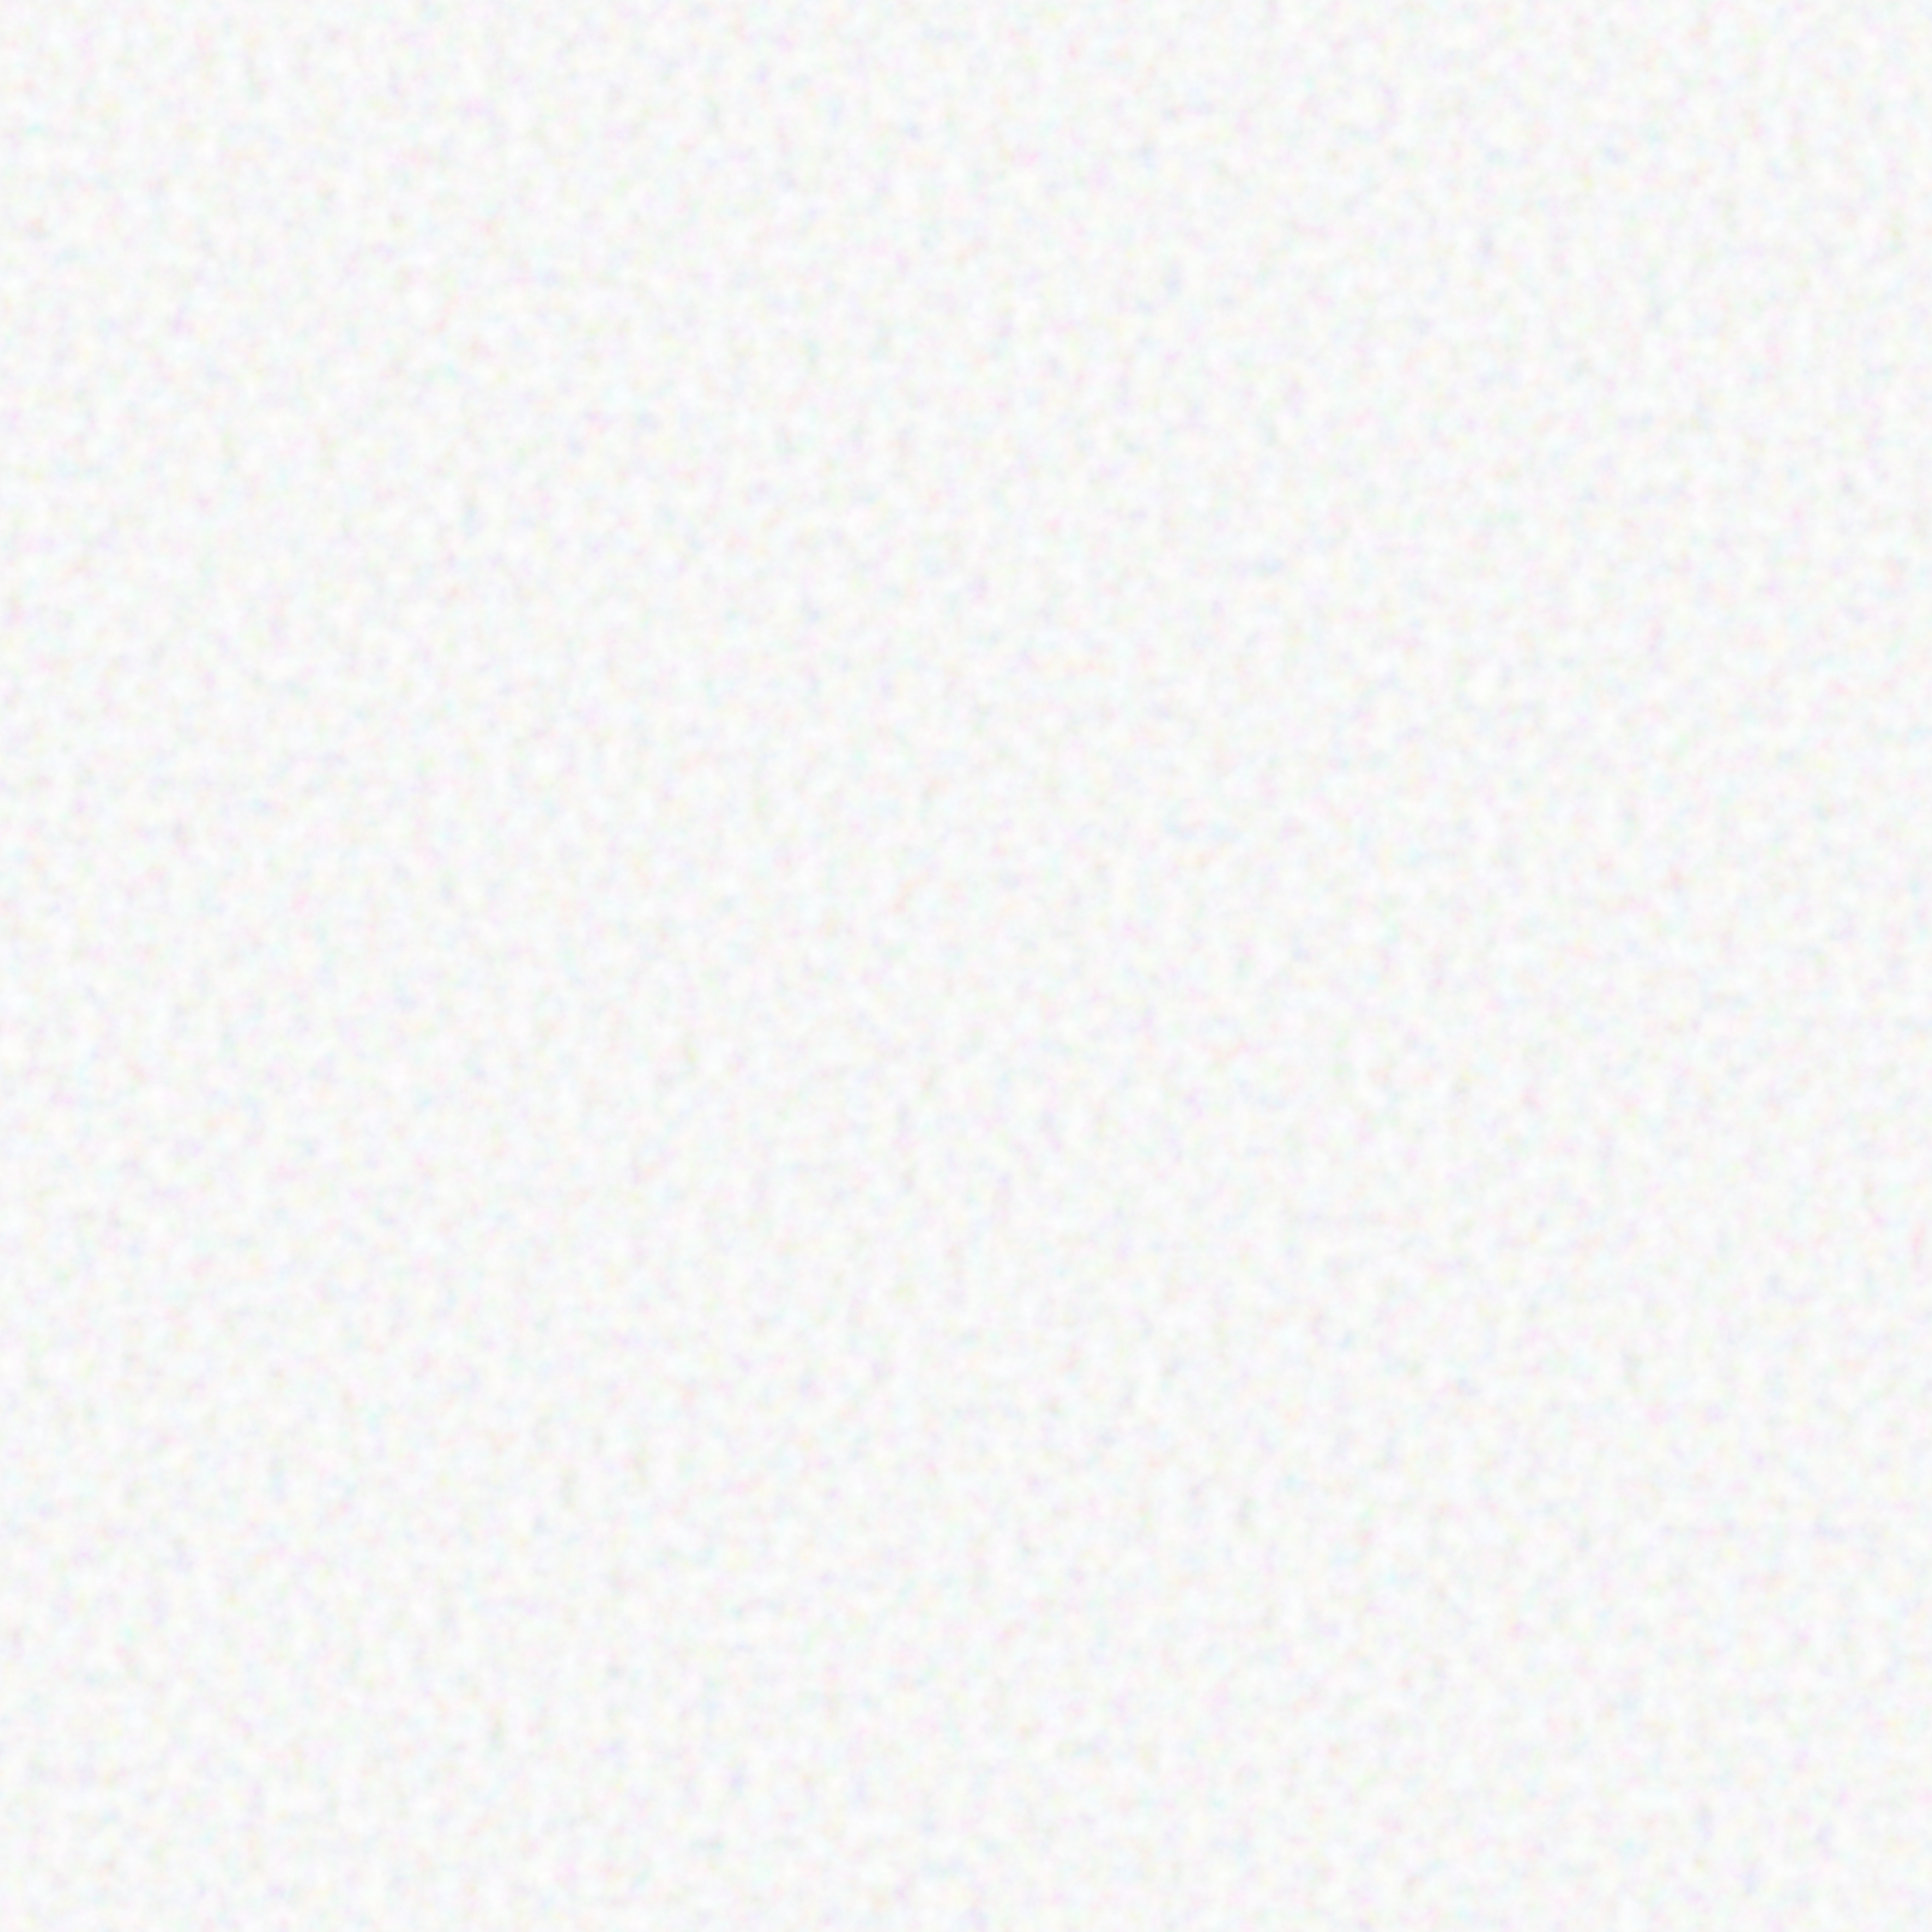
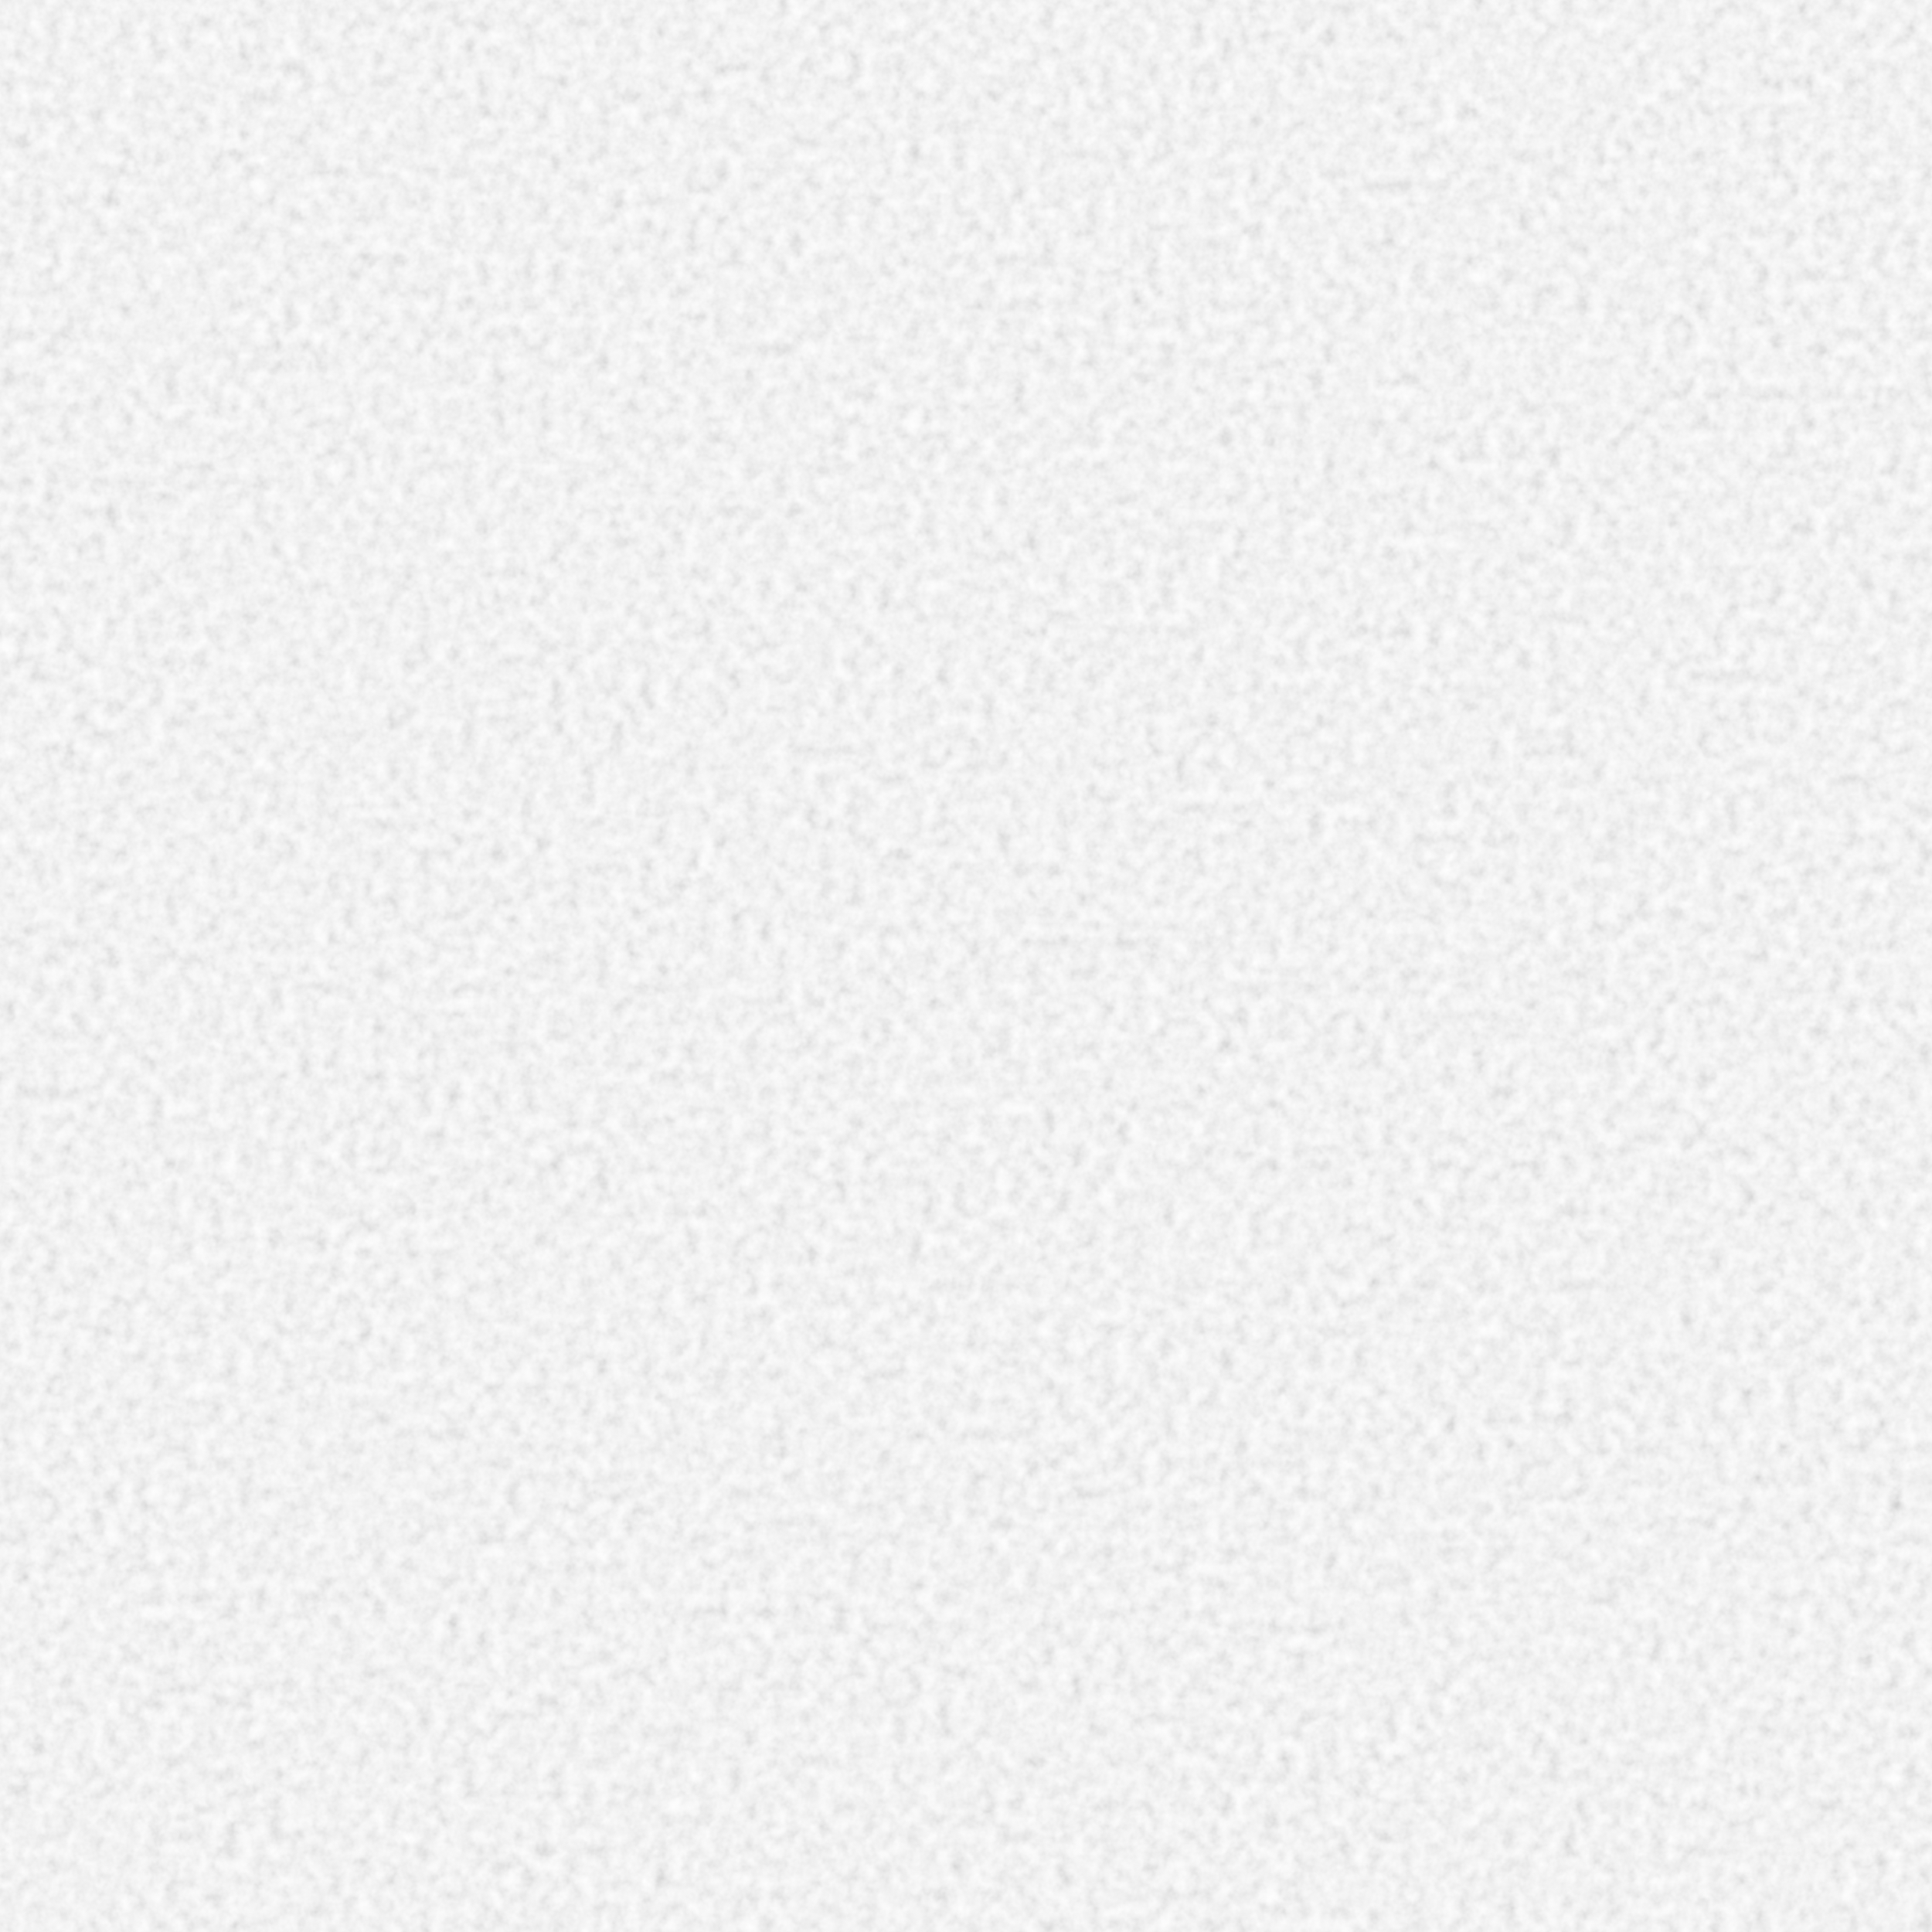
- <svg xmlns="http://www.w3.org/2000/svg" width="100" height="100" viewBox="0 0 100 100">
+ <svg xmlns="http://www.w3.org/2000/svg" viewBox="0 0 200 200">
  <filter id="noise">
-     <feTurbulence type="fractalNoise" baseFrequency="0.8" numOctaves="4" stitchTiles="stitch" />
+     <feTurbulence type="fractalNoise" baseFrequency="0.65" numOctaves="3" stitchTiles="stitch" />
+     <feColorMatrix type="saturate" values="0" />
  </filter>
-   <rect width="100%" height="100%" filter="url(#noise)" opacity="0.25" />
+   <rect width="100%" height="100%" filter="url(#noise)" opacity="0.4" />
</svg>
